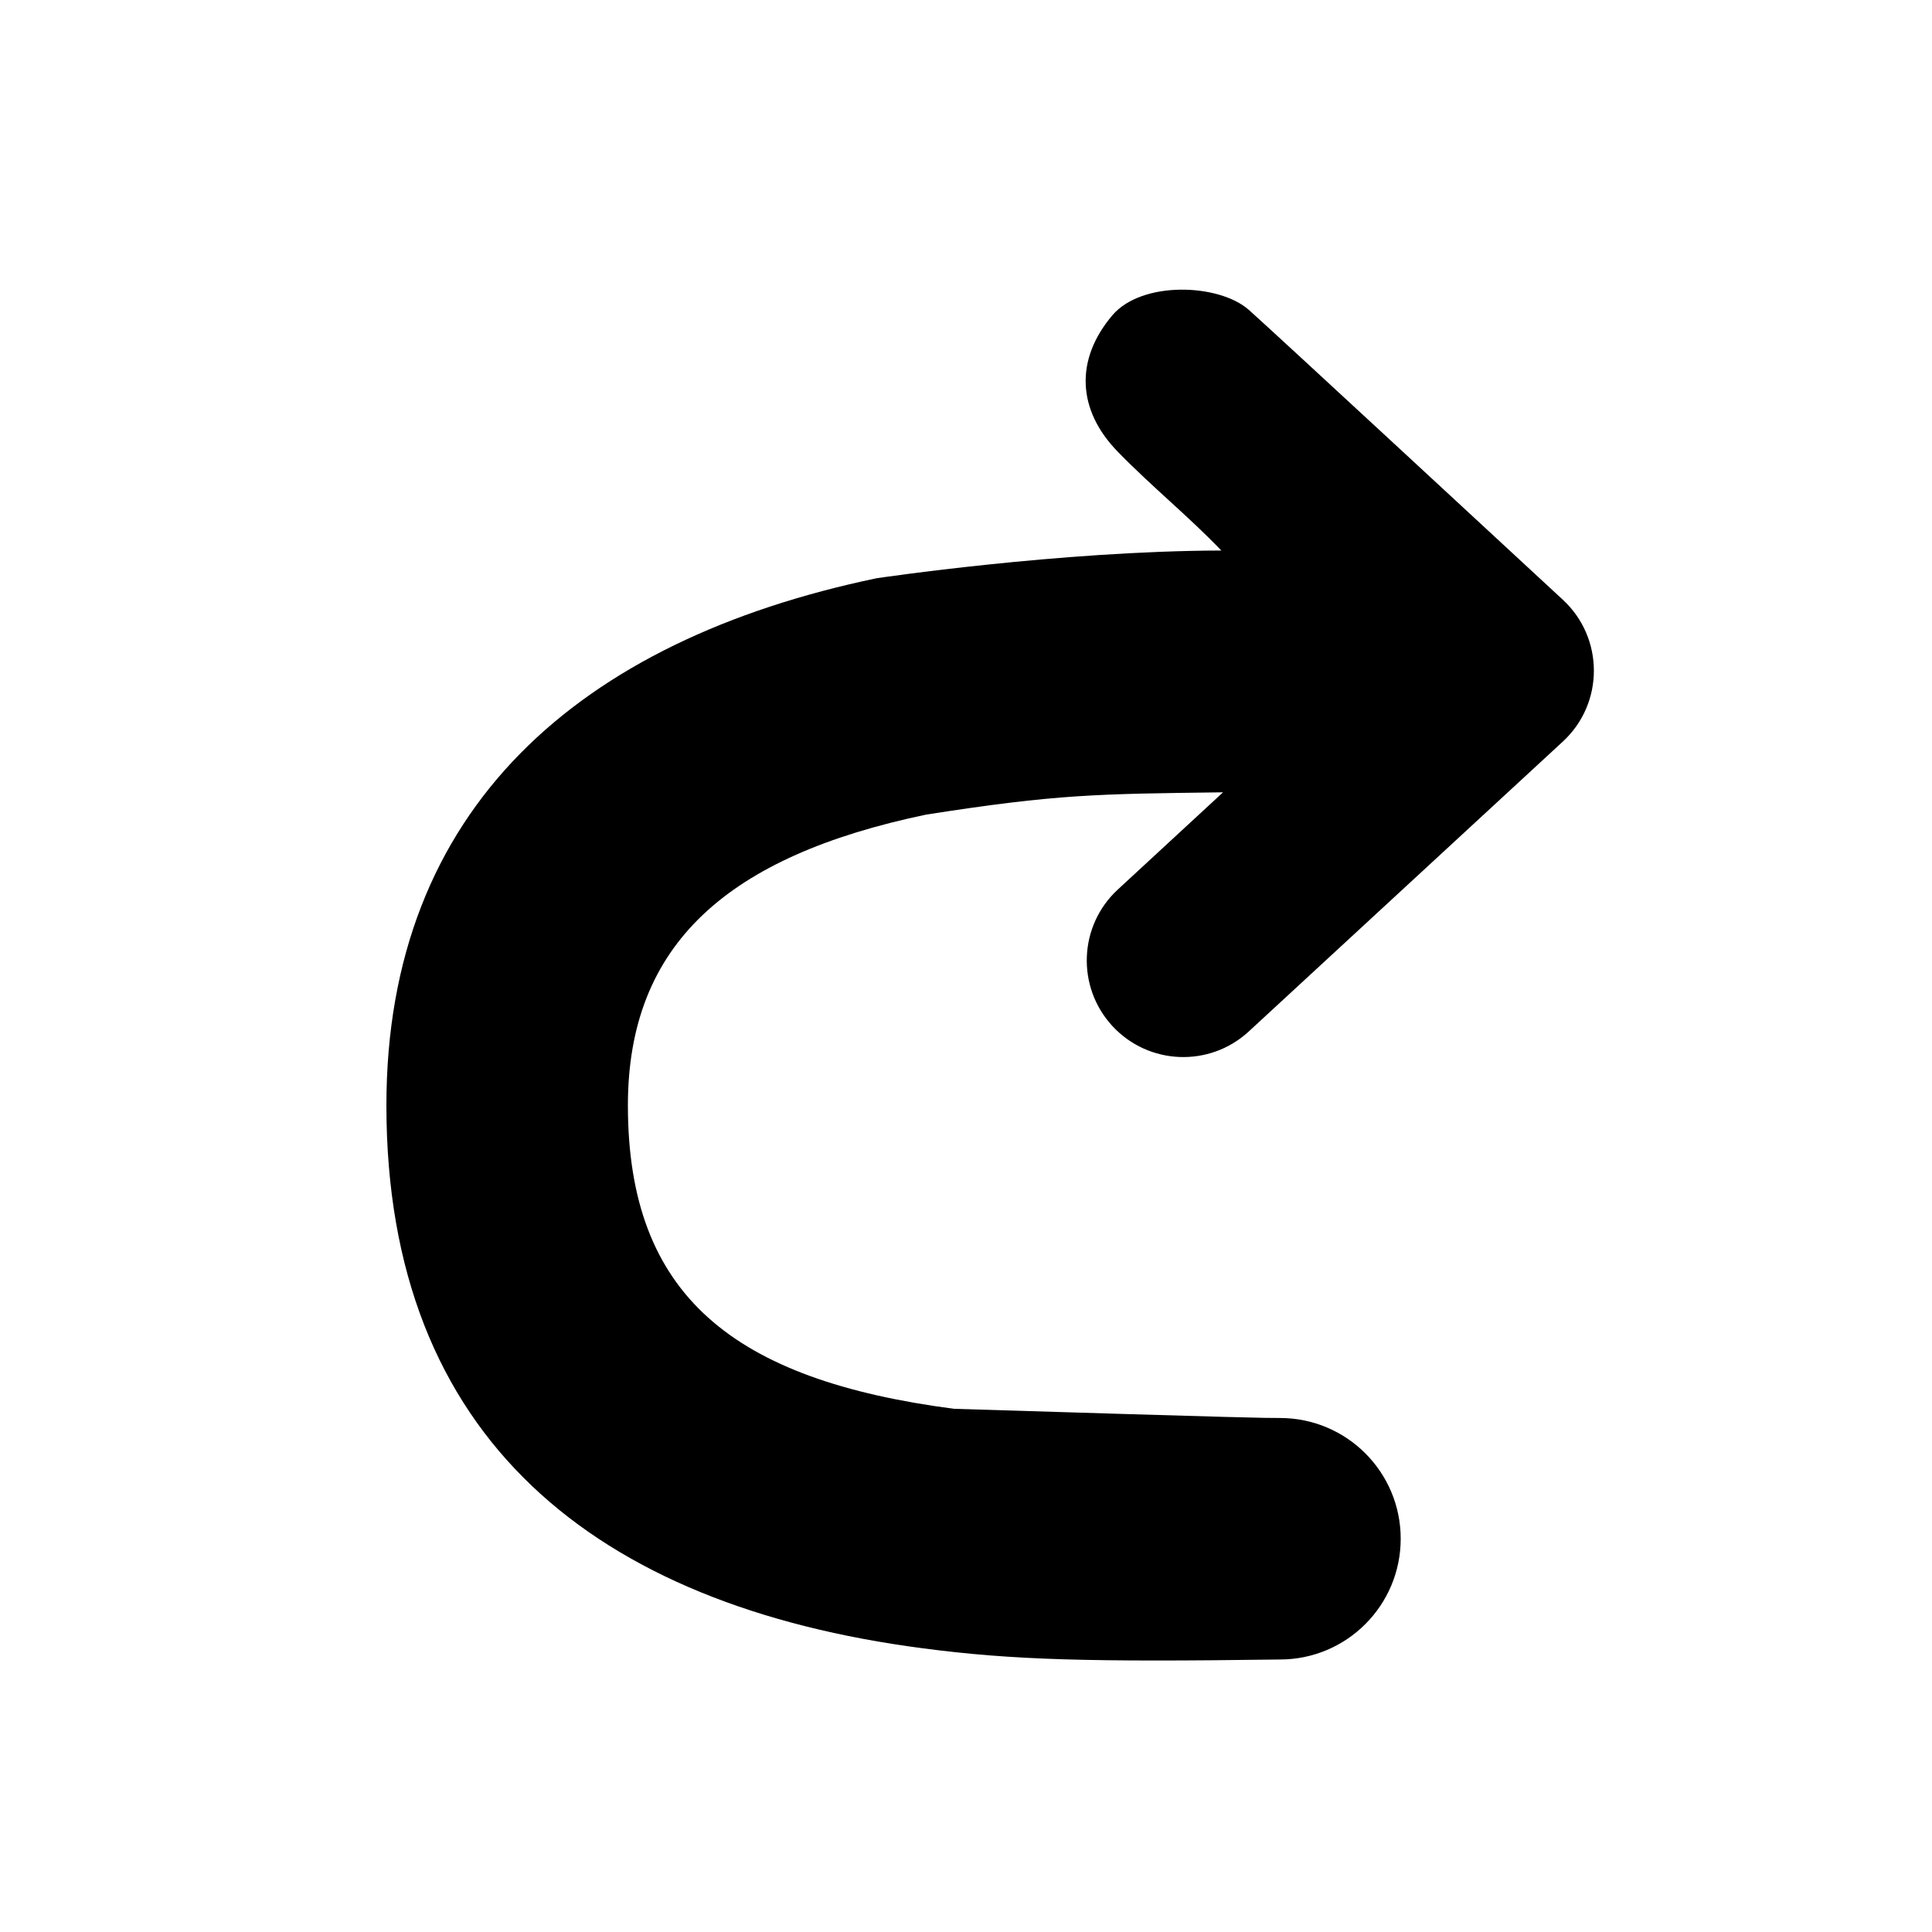
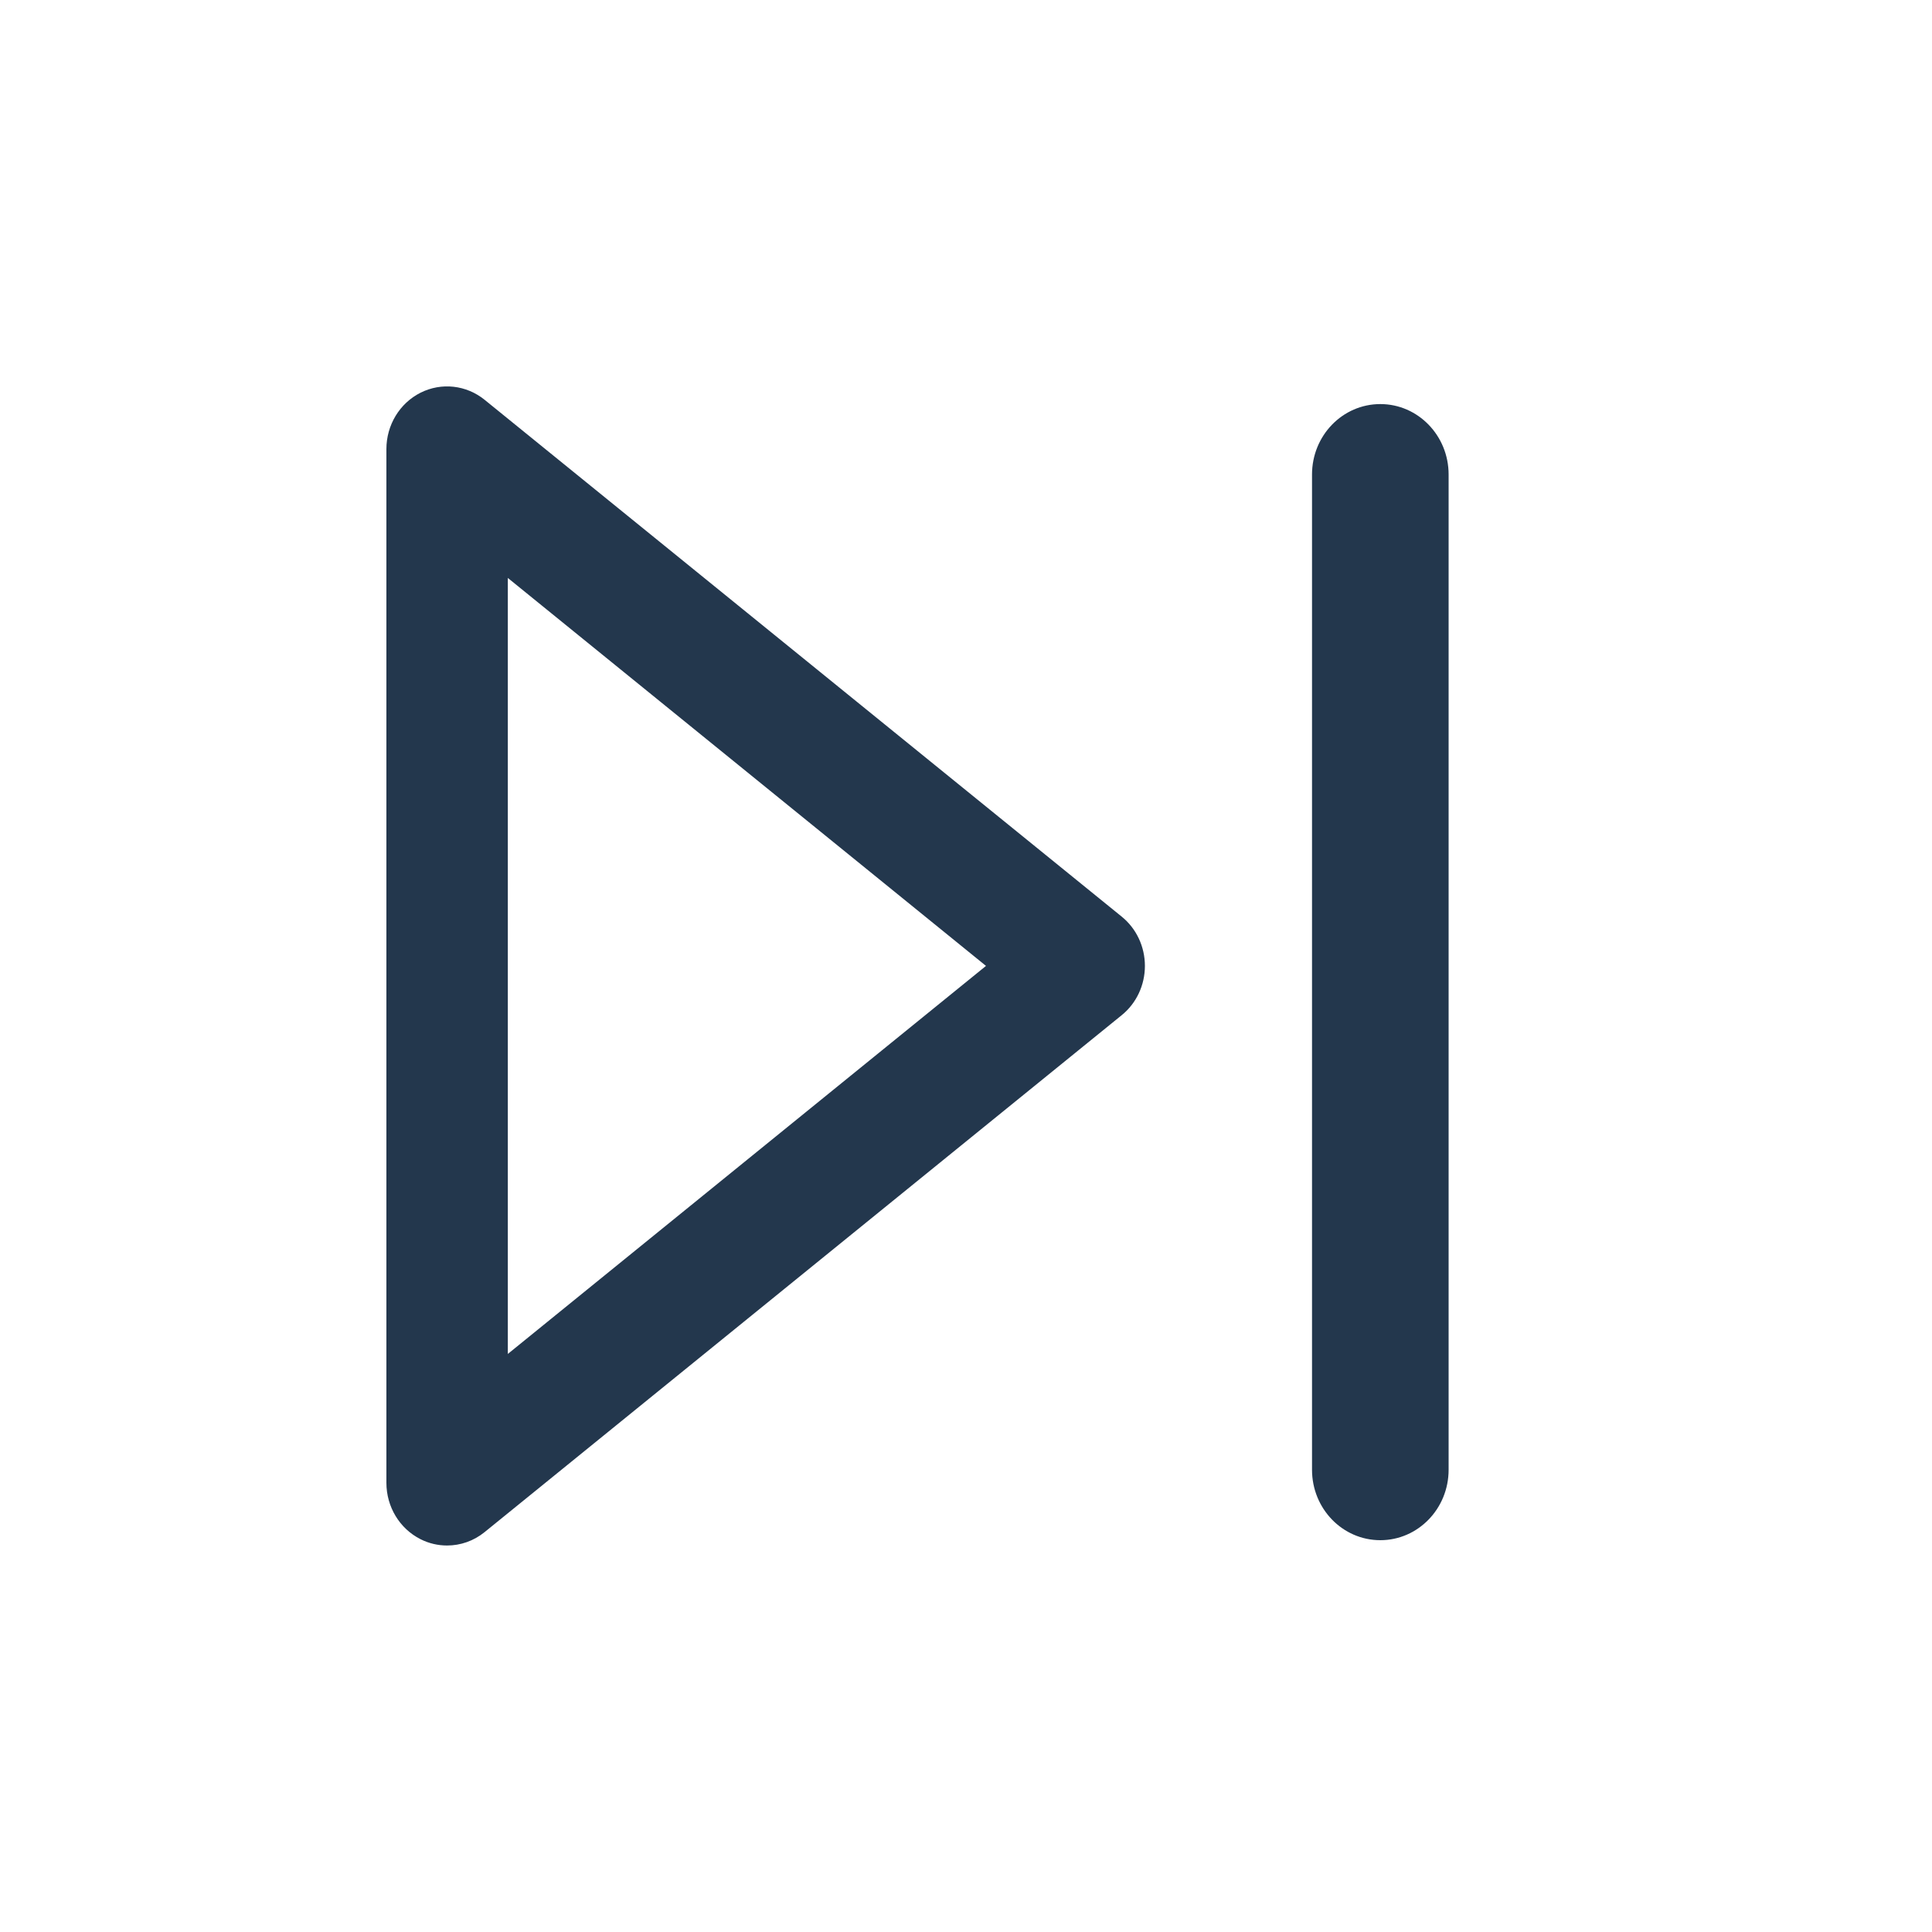
- <svg xmlns="http://www.w3.org/2000/svg" version="1.1" x="0" y="0" width="20" height="20" viewBox="0 0 20 20">
-   <path d="M12.928,3.208 C13.182,3.433 15.772,5.833 16.178,6.208 C16.607,6.604 16.607,7.282 16.178,7.677 C14.553,9.177 13.335,10.302 12.928,10.677 C12.522,11.052 11.89,11.027 11.515,10.621 C11.141,10.215 11.166,9.582 11.572,9.208 C11.935,8.873 12.298,8.537 12.661,8.202 C11.359,8.219 10.953,8.219 9.586,8.433 C7.542,8.861 6.5,9.766 6.5,11.443 C6.5,13.413 7.591,14.285 9.876,14.584 C12.993,14.68 13.085,14.679 13.25,14.679 C13.94,14.679 14.5,15.238 14.5,15.929 C14.5,16.619 13.94,17.179 13.25,17.179 C11.28,17.206 10.488,17.186 9.552,17.063 C6.16,16.619 4,14.892 4,11.443 C4,8.367 5.999,6.629 9.074,5.986 C9.074,5.986 10.969,5.703 12.643,5.699 C12.31,5.35 11.922,5.037 11.572,4.677 C11.15,4.245 11.126,3.723 11.515,3.264 C11.821,2.904 12.62,2.935 12.928,3.208 z" fill="currentColor" />
+ <svg xmlns="http://www.w3.org/2000/svg" width="20px" height="20px" viewBox="0 0 20 20" version="1.1">
+   <g id="Page-1" stroke="none" stroke-width="1" fill="none" fill-rule="evenodd">
+     <g id="画板" transform="translate(-12, -4)" fill="#23374D" fill-rule="nonzero">
+       <g id="tool_advance" transform="translate(16, 8)">
+         <path d="M7.612,5.489 L1.017,0.139 C0.827,-0.015 0.57,-0.043 0.354,0.065 C0.137,0.174 0,0.4 0,0.649 L0,11.35 C0,11.599 0.137,11.825 0.354,11.934 C0.441,11.978 0.535,11.999 0.628,11.999 C0.767,11.999 0.904,11.952 1.017,11.86 L7.612,6.509 C7.764,6.386 7.852,6.198 7.852,5.999 C7.852,5.8 7.764,5.612 7.612,5.489 Z M1.257,10.016 L1.257,1.983 L6.207,5.999 L1.257,10.016 Z M10.996,0.912 L10.996,11.215 C10.996,11.618 10.679,11.944 10.289,11.944 C9.898,11.944 9.582,11.618 9.582,11.215 L9.582,0.912 C9.582,0.509 9.898,0.183 10.289,0.183 C10.679,0.183 10.996,0.509 10.996,0.912 Z" id="形状" />
+       </g>
+     </g>
+   </g>
</svg>
